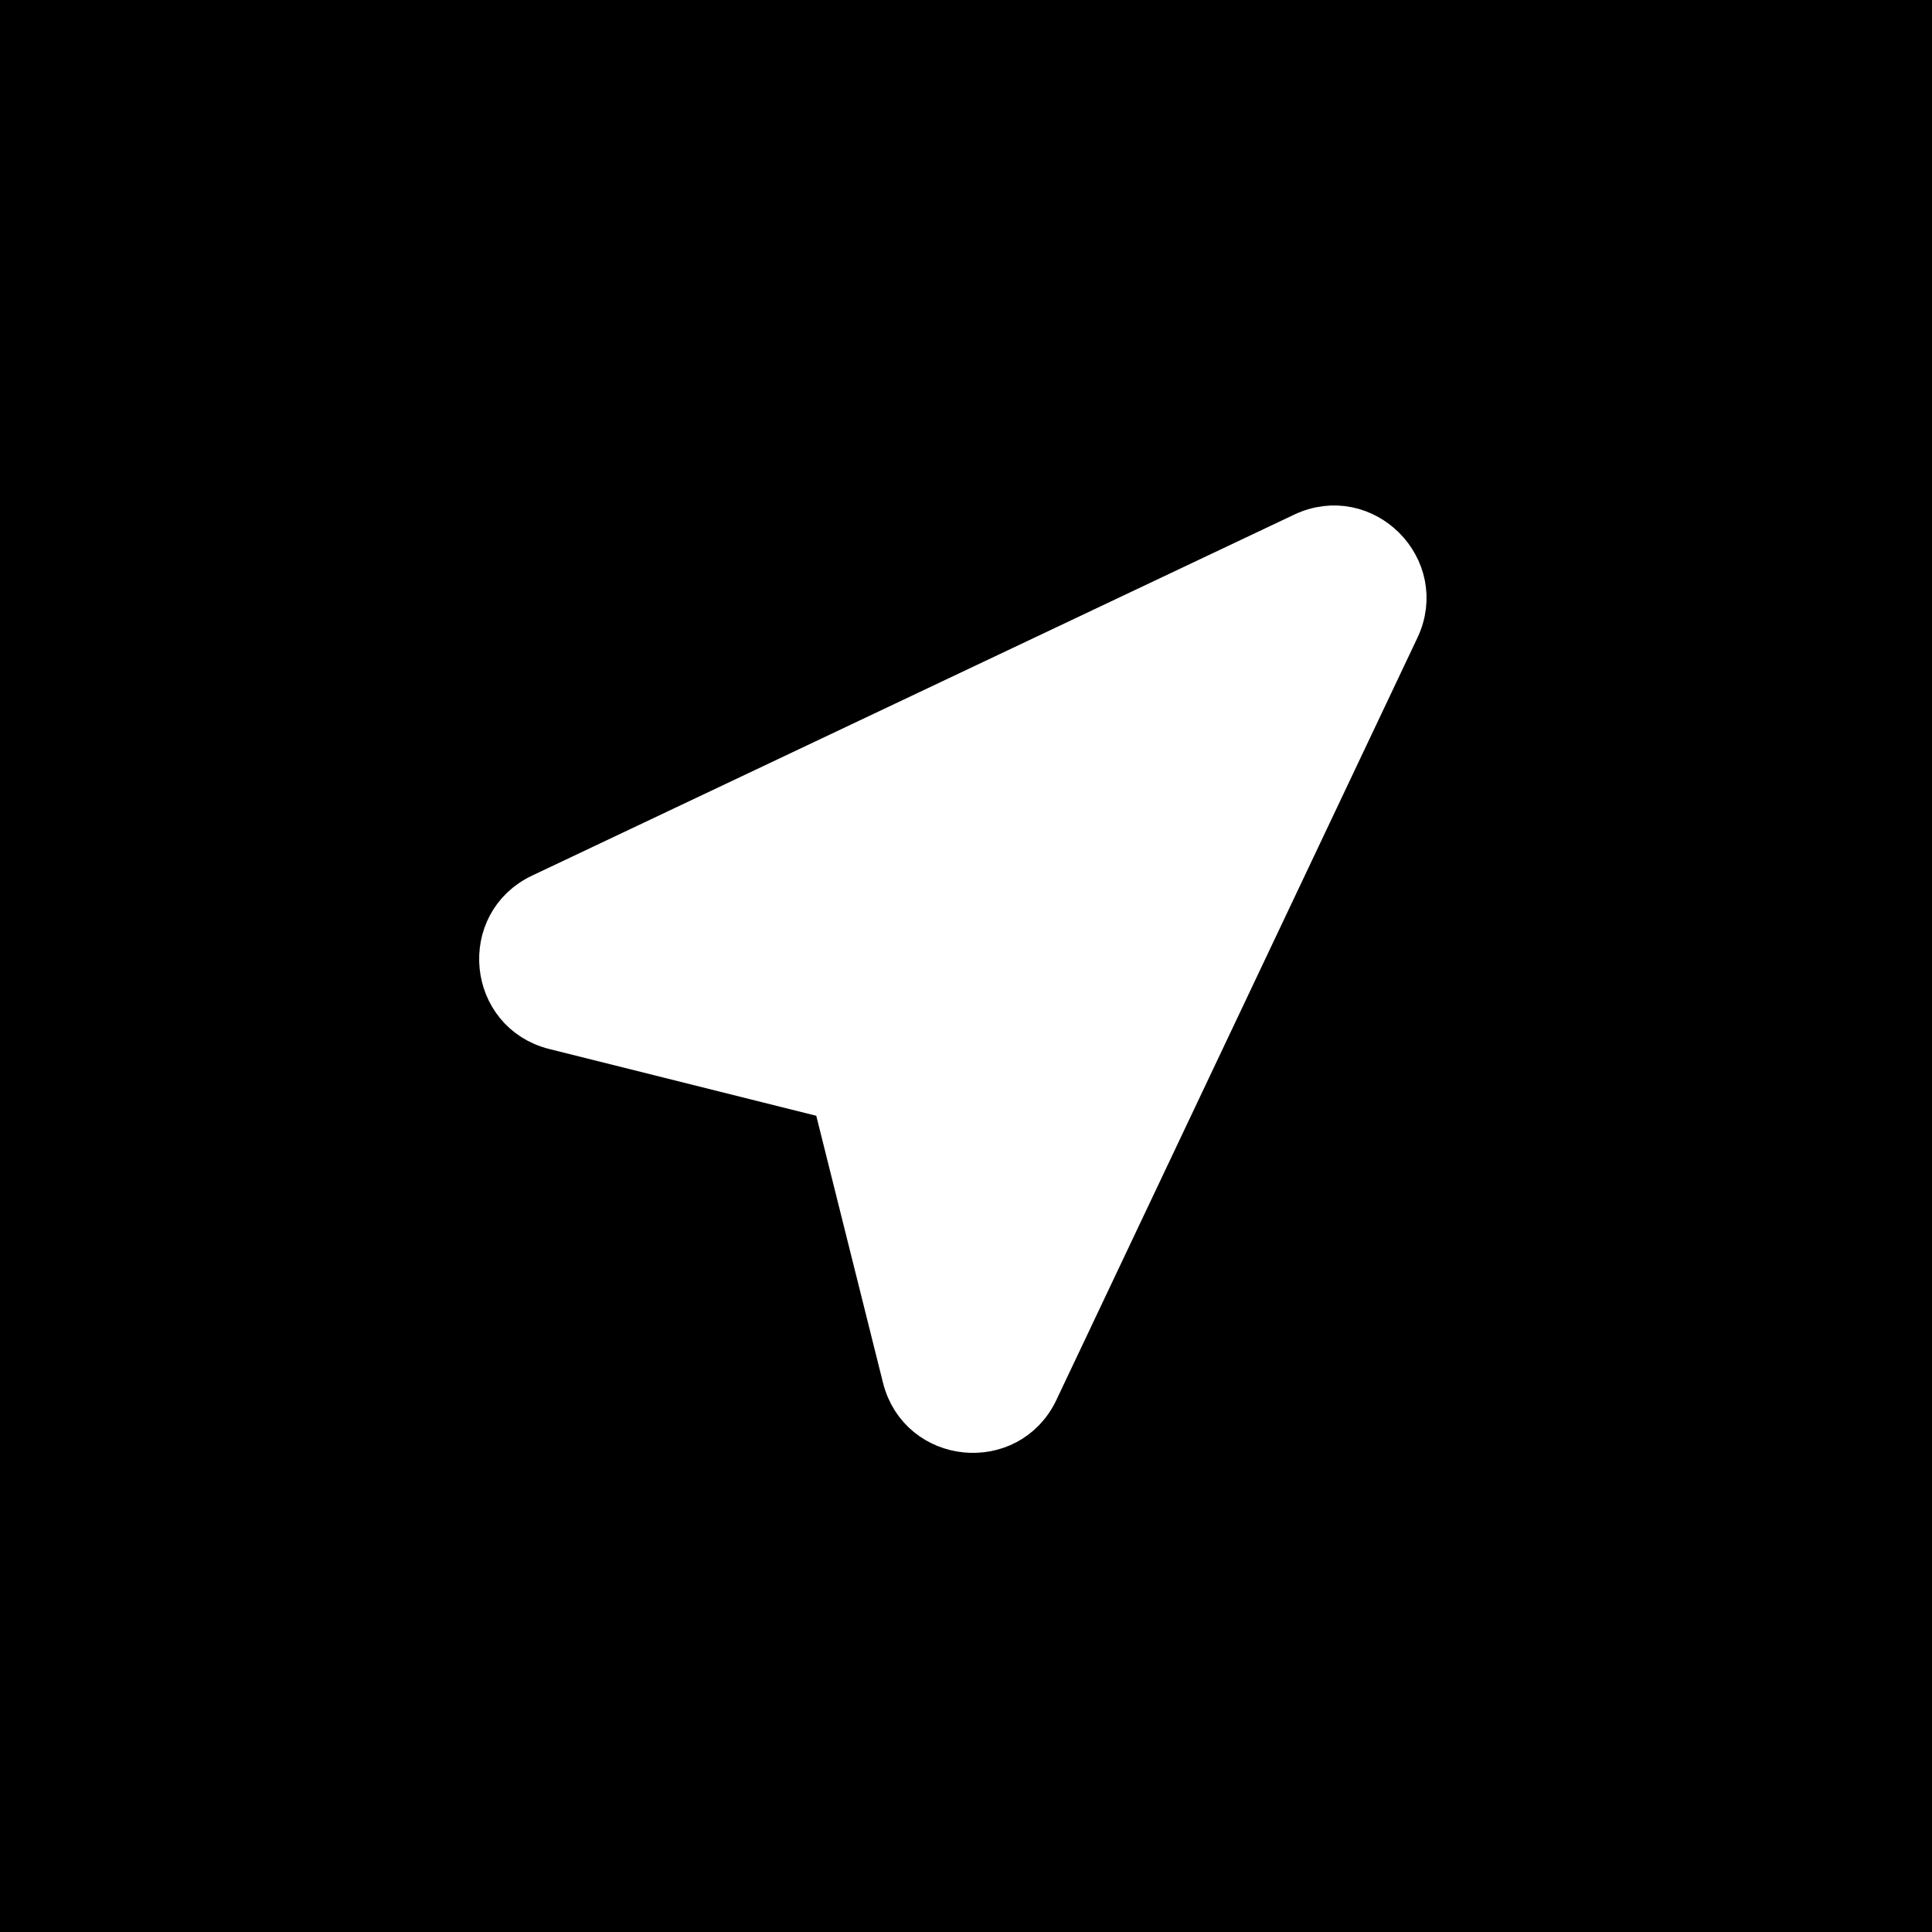
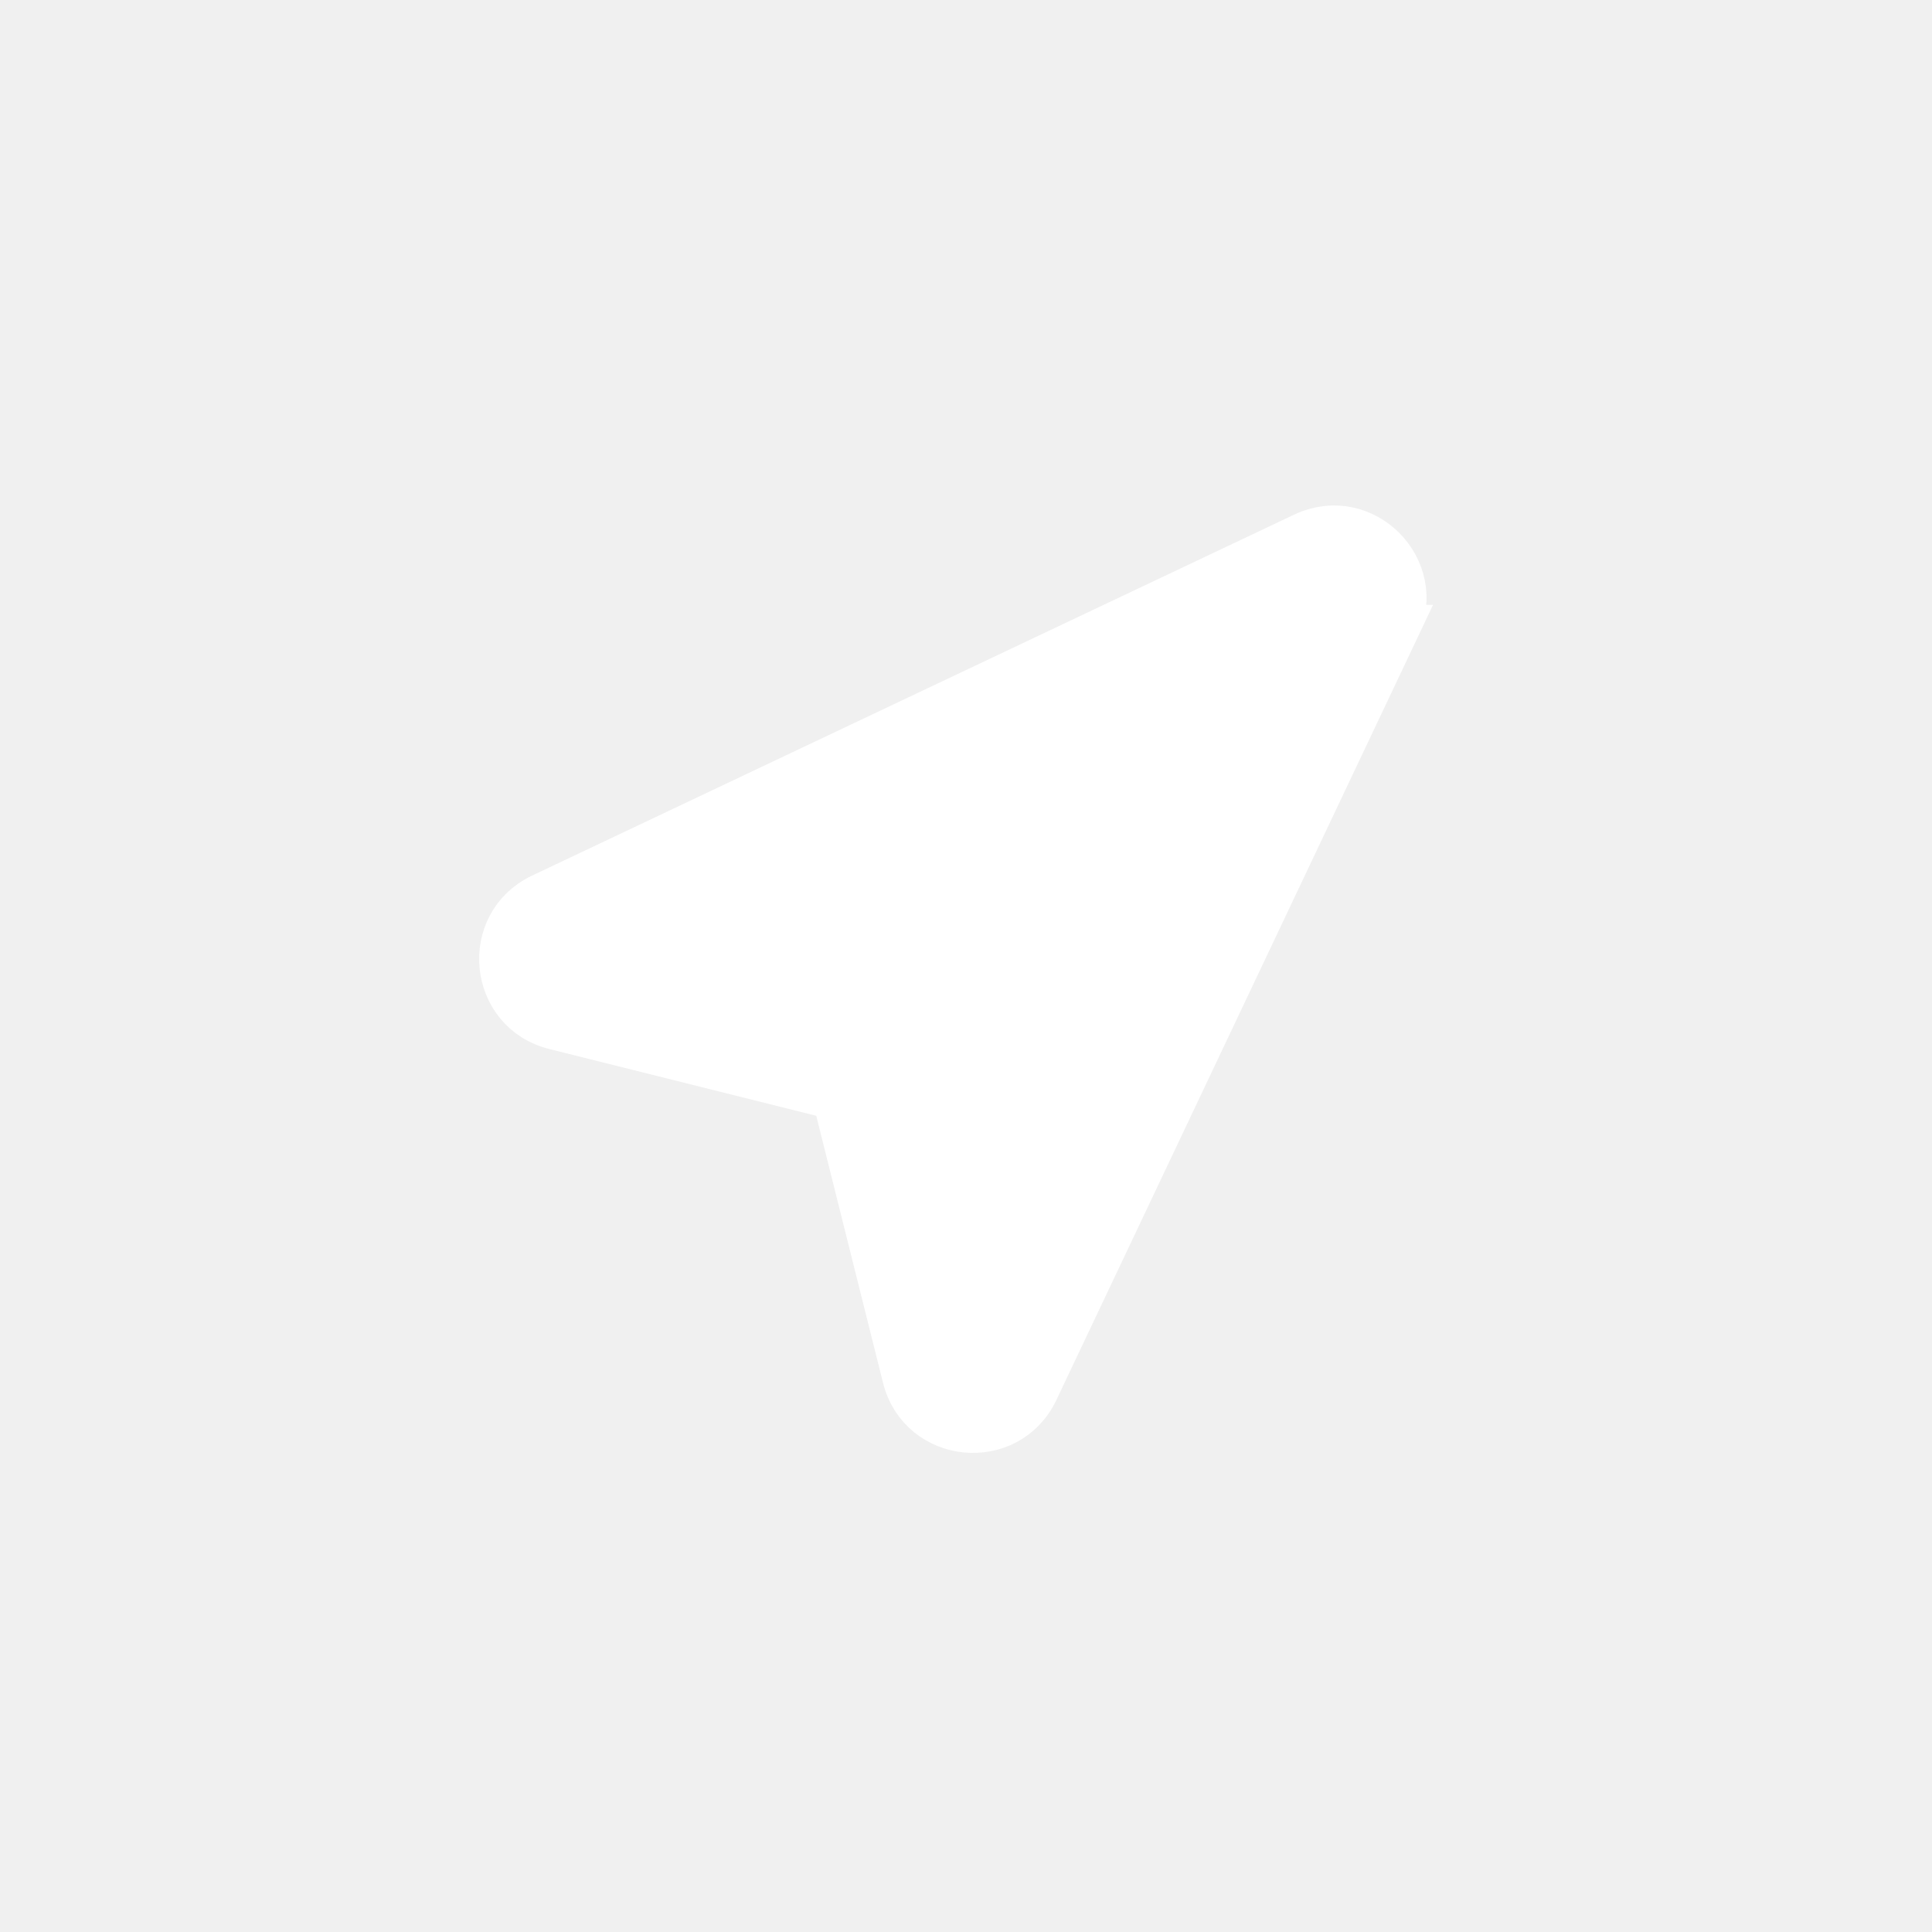
- <svg xmlns="http://www.w3.org/2000/svg" width="800px" height="800px" viewBox="-8.88 -8.88 41.76 41.76" fill="none" stroke="#ffffff">
-   <g id="SVGRepo_bgCarrier" stroke-width="0">
-     <rect x="-8.88" y="-8.88" width="41.76" height="41.76" rx="0" fill="#000000" strokewidth="0" />
-   </g>
-   <g id="SVGRepo_tracerCarrier" stroke-linecap="round" stroke-linejoin="round" />
-   <g id="SVGRepo_iconCarrier">
-     <path d="M21.305 4.693C21.908 3.42 20.581 2.092 19.307 2.696L2.835 10.498C1.562 11.101 1.747 12.967 3.113 13.309L9.176 14.825L10.691 20.887C11.033 22.254 12.899 22.438 13.502 21.166L21.305 4.693Z" fill="#ffffff" />
+ <svg xmlns="http://www.w3.org/2000/svg" id="Layer_1" data-name="Layer 1" viewBox="0 0 800 800">
+   <defs>
+     <style>
+       .cls-1 {
+         fill: #fff;
+         stroke: #fff;
+         stroke-miterlimit: 76.63;
+         stroke-width: 19.16px;
+       }
+     </style>
+   </defs>
+   <g id="SVGRepo_iconCarrier" data-name="SVGRepo iconCarrier">
+     <path class="cls-1" d="m578.25,260.03c11.56-24.4-13.87-49.83-38.27-38.27l-315.56,149.47c-24.38,11.55-20.84,47.3,5.33,53.85l116.14,29.04,29.04,116.14c6.54,26.18,42.3,29.72,53.85,5.33l149.48-315.56Z" />
  </g>
</svg>
